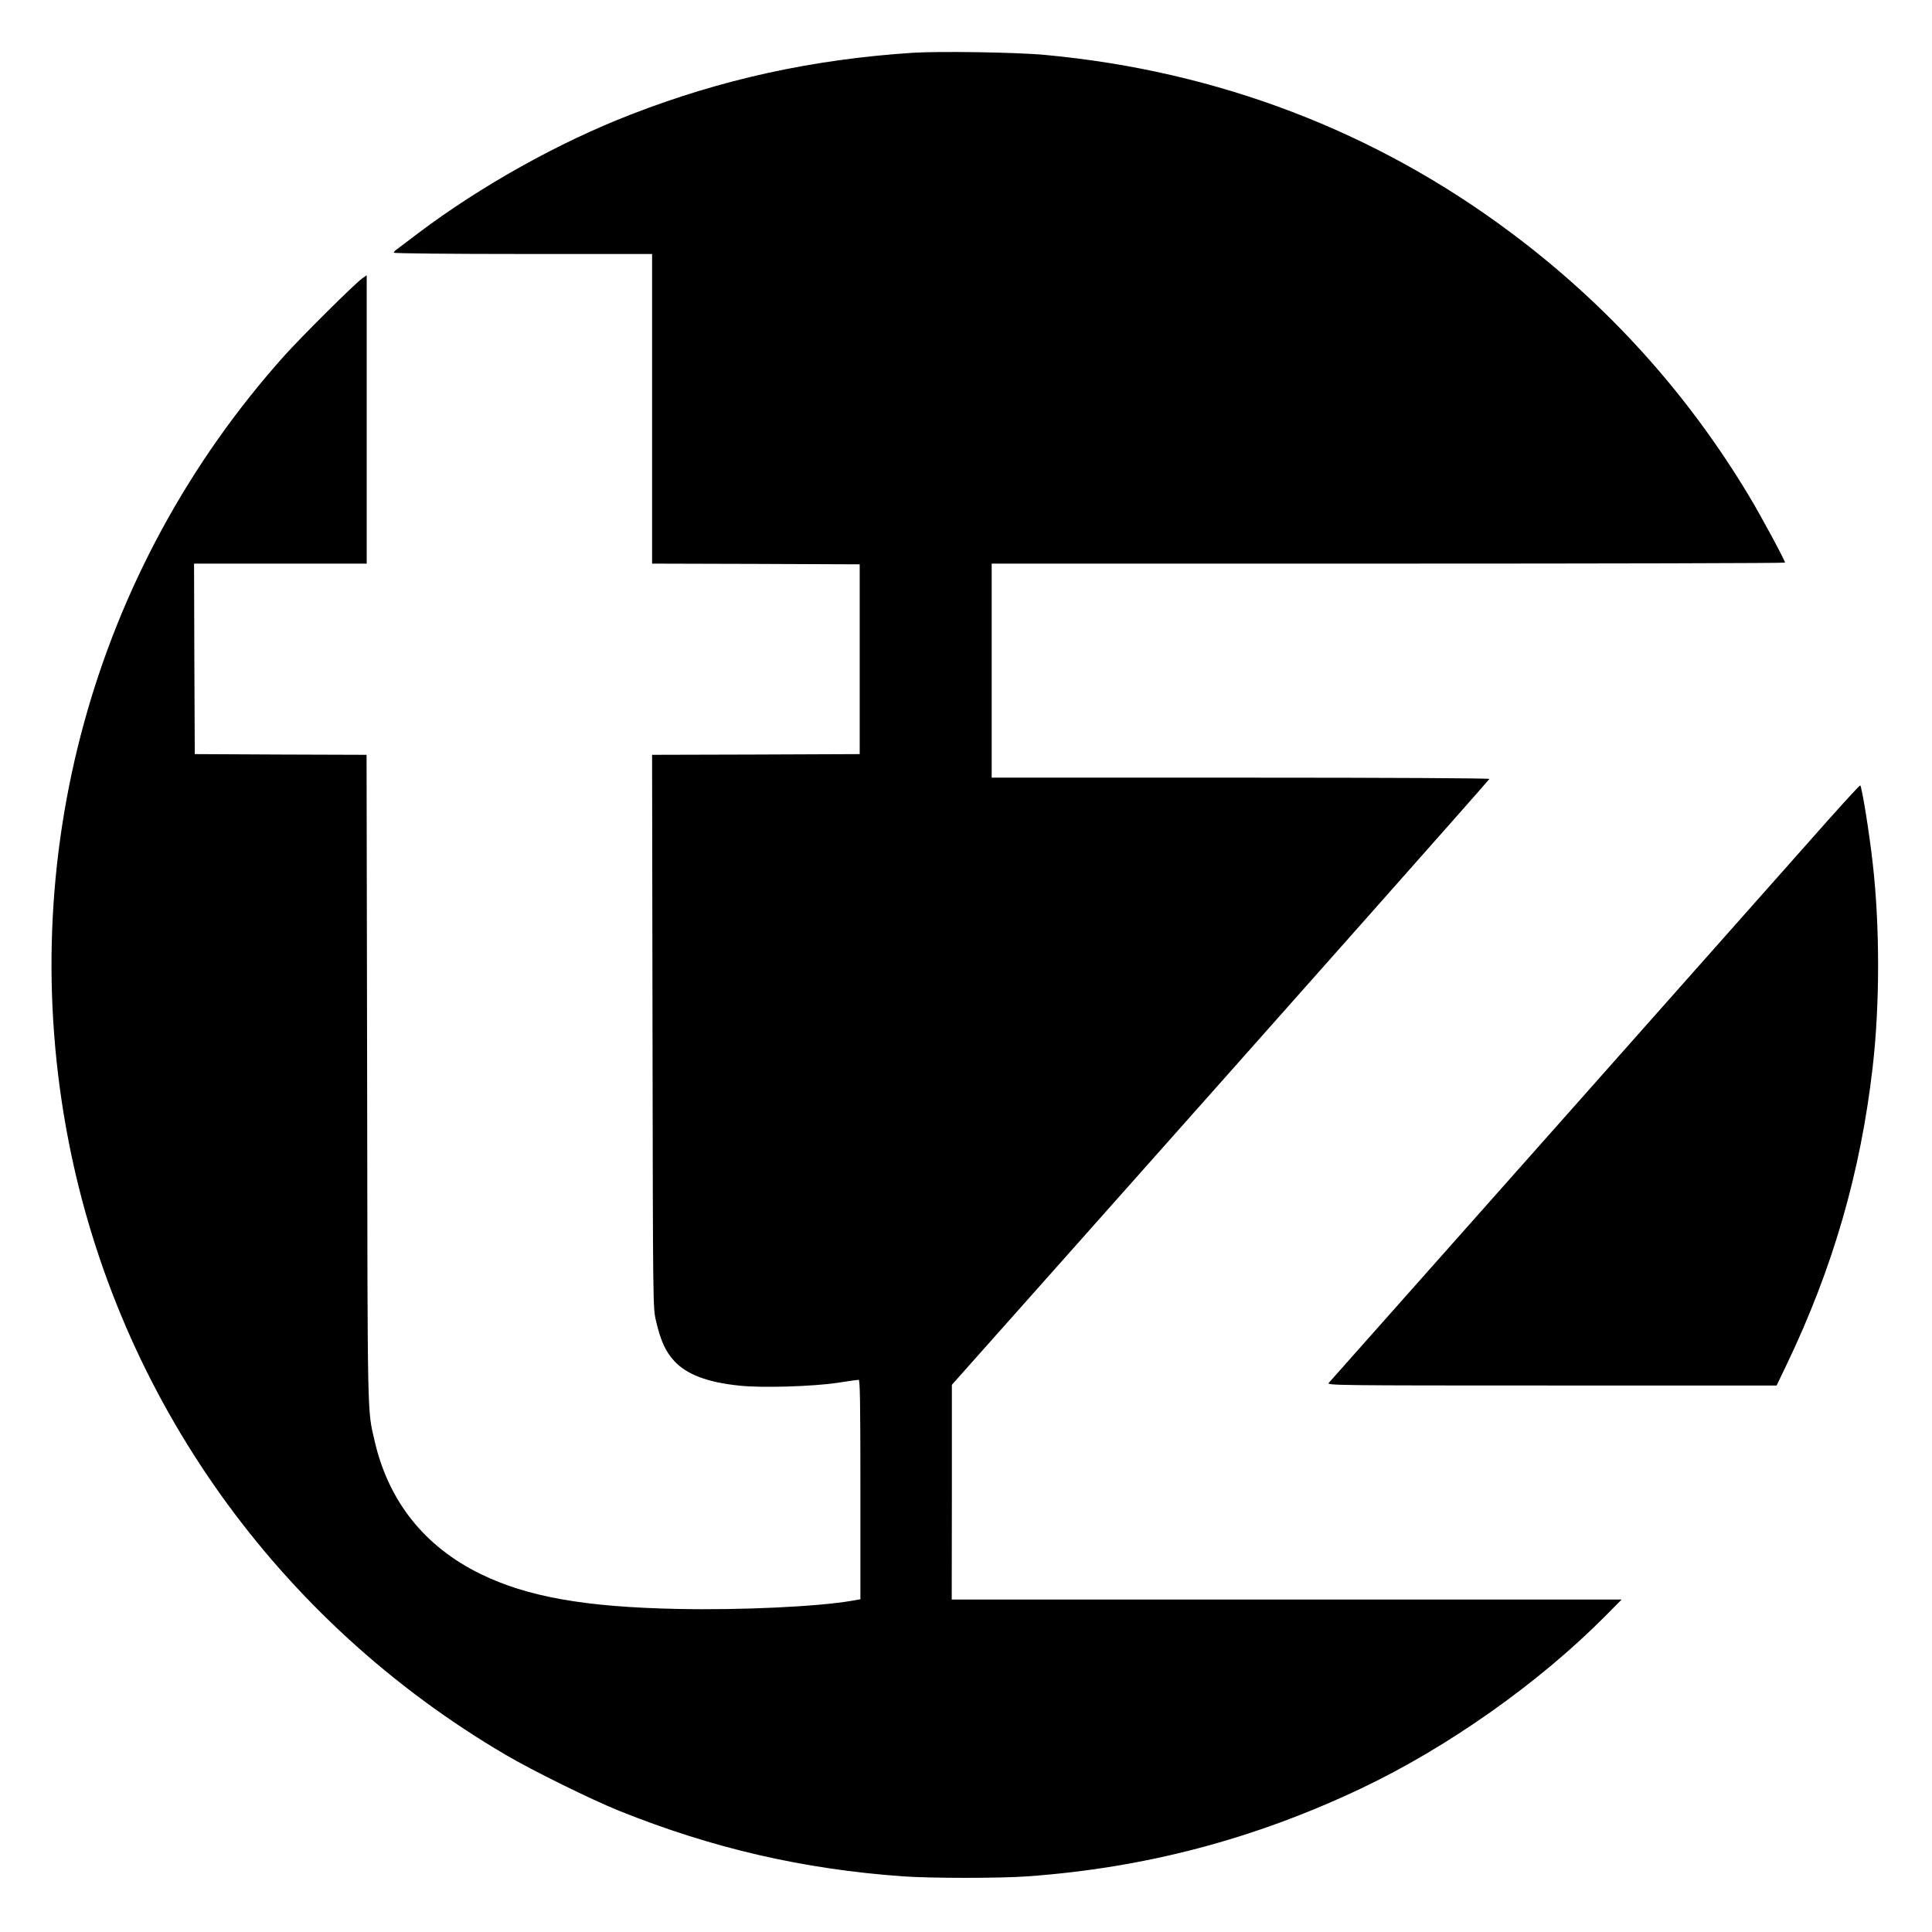
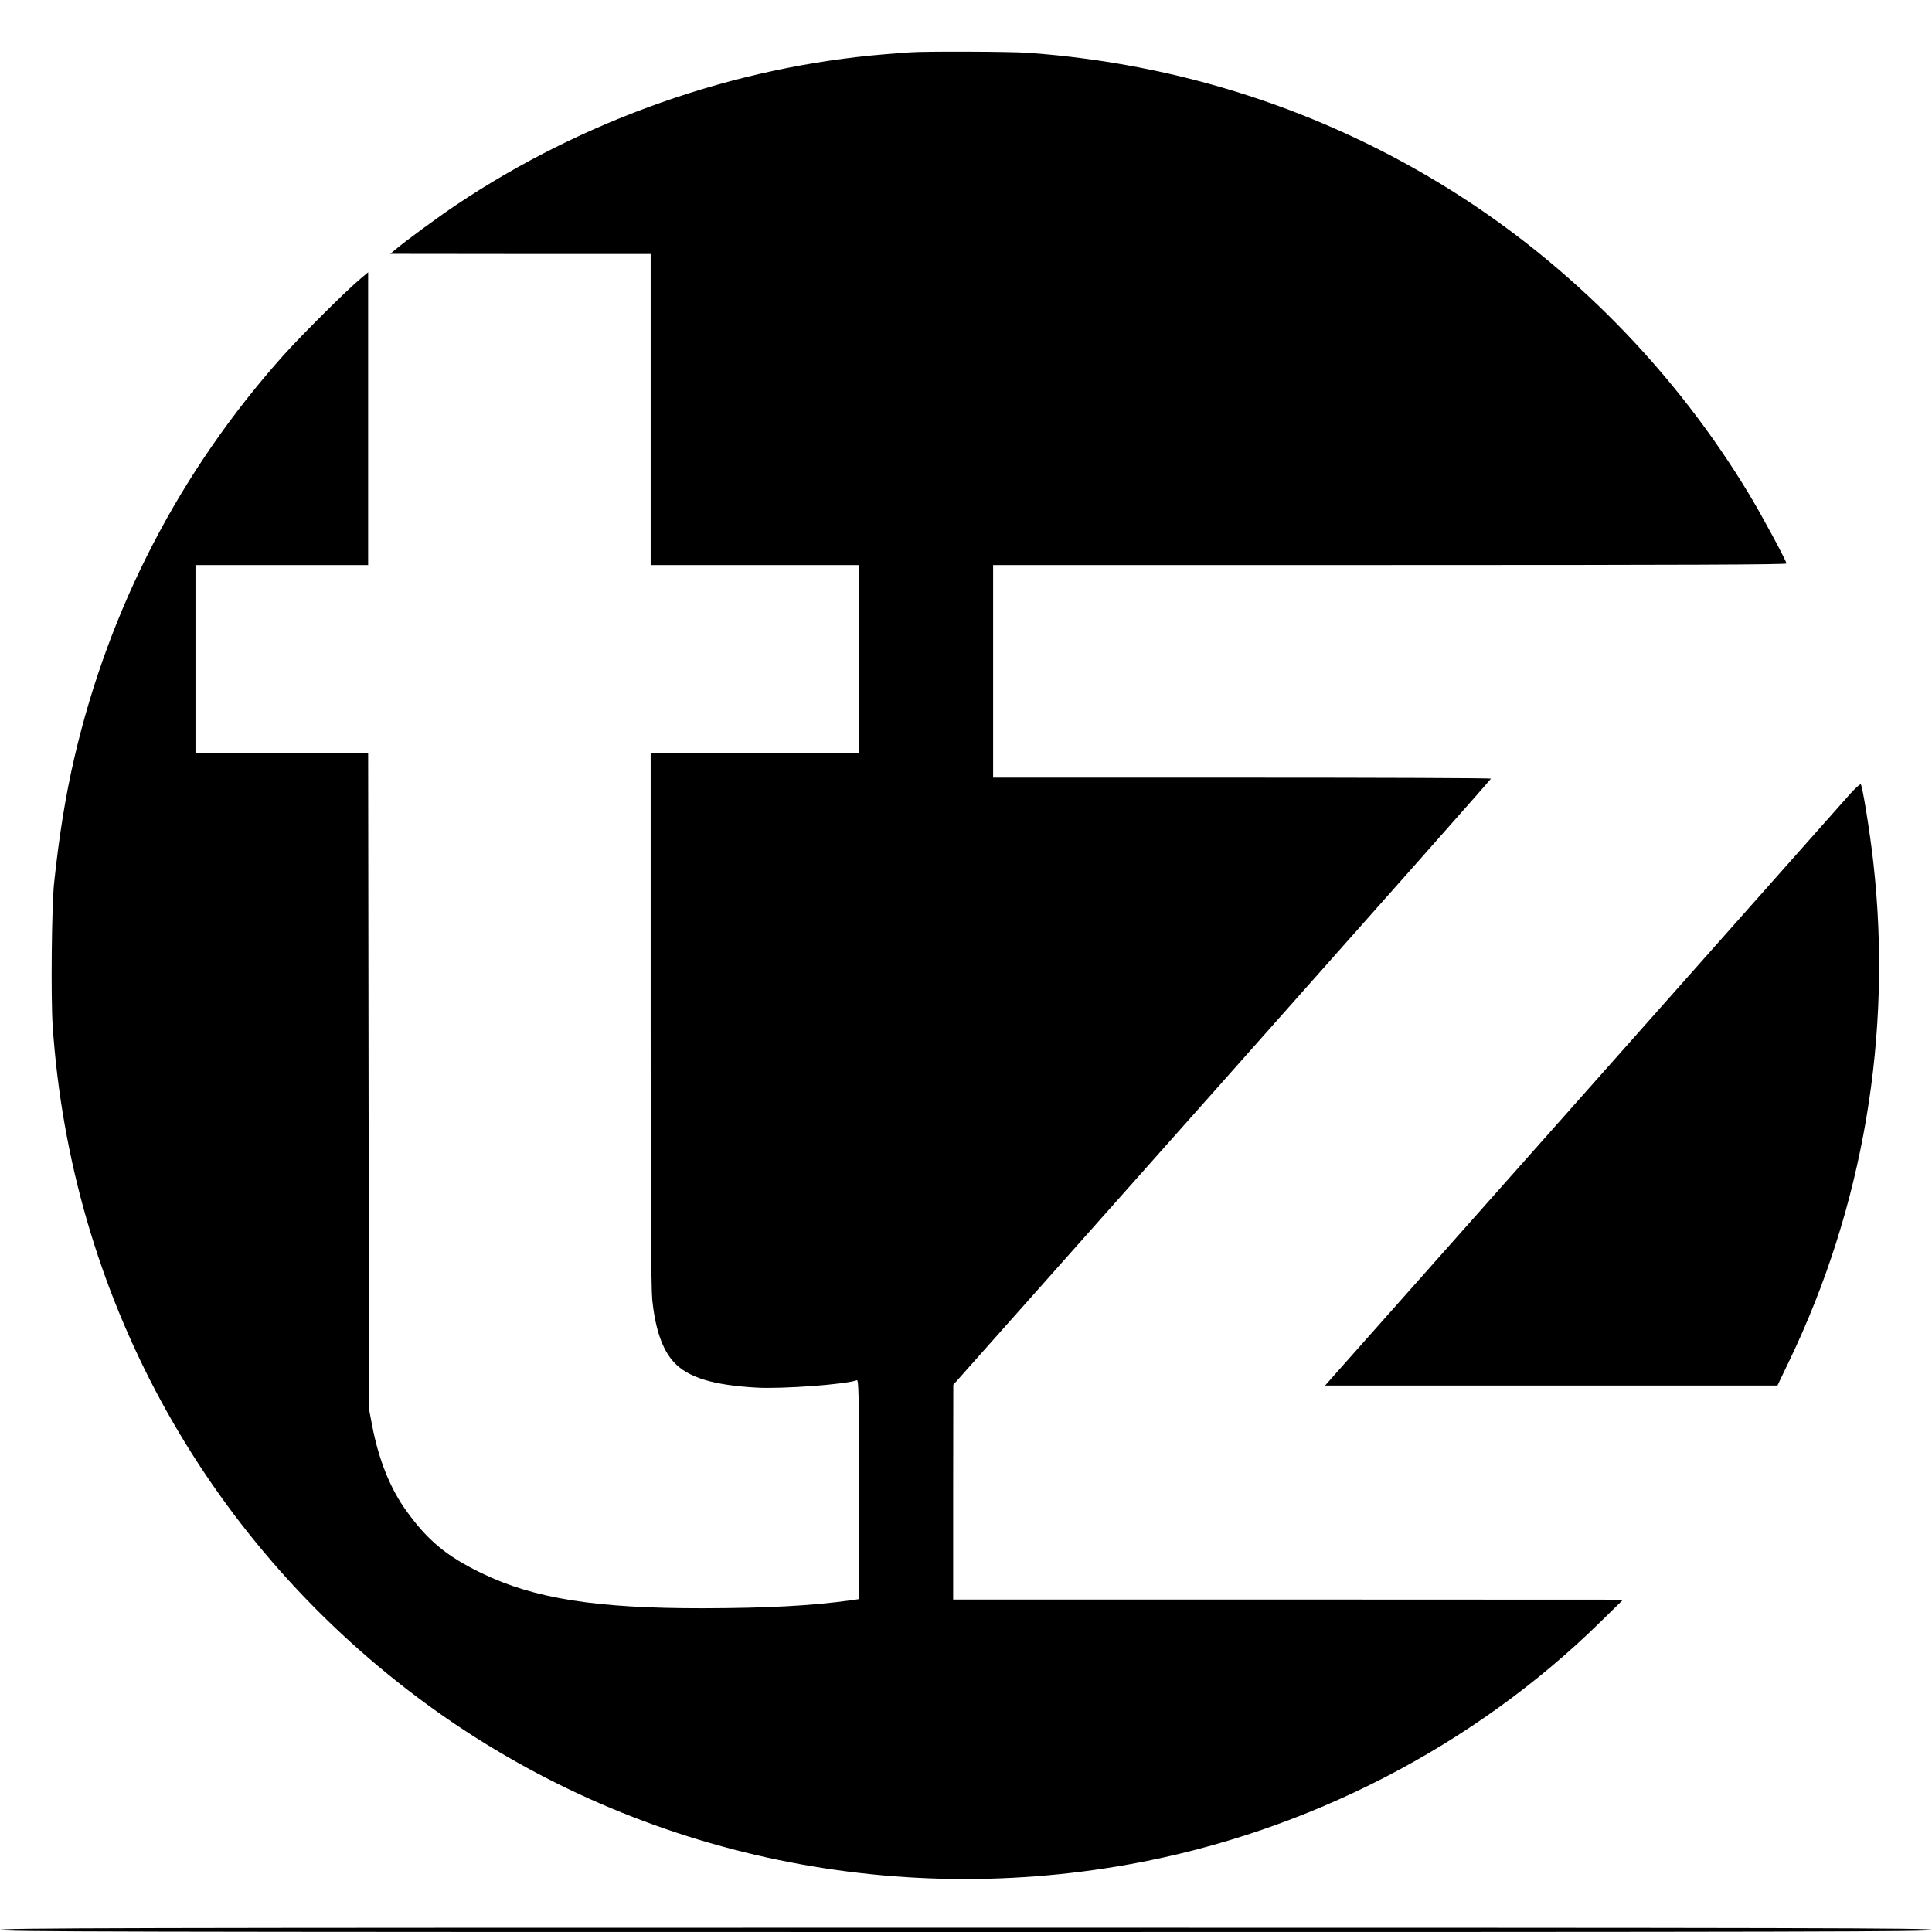
<svg xmlns="http://www.w3.org/2000/svg" version="1.0" width="1354pt" height="1354pt" viewBox="0 0 1354 1354" preserveAspectRatio="xMidYMid meet">
  <g transform="translate(0,1354) scale(0.1,-0.1)" fill="#000000" stroke="none">
-     <path d="M6395 13170 c-701 -46 -1337 -185 -1975 -433 -506 -196 -1051 -501 -1489 -831 -73 -56 -142 -107 -152 -115 -11 -7 -19 -17 -19 -22 0 -5 392 -9 905 -9 l905 0 0 -1085 0 -1085 728 -2 727 -3 0 -665 0 -665 -728 -3 -727 -2 3 -1938 c3 -1930 3 -1937 24 -2027 32 -140 68 -219 129 -284 87 -94 232 -149 457 -172 156 -17 513 -6 687 20 74 12 141 21 148 21 9 0 12 -160 12 -769 l0 -769 -62 -11 c-240 -41 -776 -66 -1213 -57 -654 13 -1057 84 -1387 245 -393 192 -646 510 -743 934 -51 225 -49 97 -52 2539 l-4 2268 -602 2 -602 3 -3 668 -2 667 605 0 605 0 0 1011 0 1010 -30 -21 c-54 -38 -429 -411 -549 -545 -1340 -1498 -1896 -3525 -1510 -5505 351 -1799 1464 -3361 3064 -4299 185 -109 601 -314 795 -392 655 -263 1288 -409 1989 -459 195 -14 680 -14 871 0 825 59 1591 261 2341 617 607 288 1246 740 1709 1207 l115 116 -2348 0 -2347 0 1 753 0 752 757 851 c1717 1931 3007 3386 3010 3395 2 5 -674 9 -1742 9 l-1746 0 0 750 0 750 2780 0 c1529 0 2780 3 2780 7 0 15 -170 331 -253 468 -433 721 -989 1336 -1662 1840 -952 714 -2061 1138 -3270 1250 -199 19 -742 27 -930 15z" />
-     <path d="M12808 7788 c-123 -139 -957 -1079 -1852 -2088 -896 -1009 -1636 -1843 -1644 -1852 -14 -17 61 -18 1562 -18 l1577 0 71 148 c324 676 518 1348 602 2082 51 439 51 991 0 1435 -24 213 -75 529 -87 541 -2 3 -105 -109 -229 -248z" />
+     <path d="M6375 13173 c-22 -1 -98 -8 -170 -13 -1055 -86 -2116 -459 -3006 -1055 -131 -88 -359 -255 -434 -319 l-30 -25 913 -1 912 0 0 -1090 0 -1090 730 0 730 0 0 -660 0 -660 -730 0 -730 0 0 -1858 c0 -1276 3 -1893 11 -1968 21 -209 71 -353 152 -441 99 -107 275 -161 582 -178 179 -10 626 23 700 52 13 4 15 -94 15 -765 l0 -769 -47 -7 c-286 -40 -594 -56 -1048 -57 -749 -1 -1184 68 -1550 246 -246 119 -378 229 -529 439 -112 156 -192 356 -238 596 l-22 115 -3 2298 -3 2297 -605 0 -605 0 0 660 0 660 605 0 605 0 0 1026 0 1026 -52 -44 c-95 -78 -418 -400 -544 -541 -721 -807 -1219 -1766 -1463 -2818 -63 -272 -107 -549 -142 -879 -17 -167 -23 -795 -10 -998 127 -1877 1050 -3576 2556 -4707 1419 -1066 3232 -1490 4999 -1169 1240 225 2407 827 3296 1701 l155 152 -2347 1 -2348 0 0 753 1 752 1884 2120 c1036 1166 1884 2123 1884 2128 1 4 -784 7 -1744 7 l-1745 0 0 745 0 745 2780 0 c2087 0 2780 3 2780 11 0 17 -170 333 -258 479 -519 864 -1249 1608 -2095 2138 -894 559 -1898 885 -2962 962 -126 9 -730 11 -830 3z" />
+     <path d="M12968 7978 c-35 -40 -869 -980 -1853 -2088 -983 -1108 -1797 -2025 -1808 -2037 l-20 -23 1585 0 1585 0 80 167 c522 1084 727 2296 592 3498 -22 201 -76 536 -88 548 -4 4 -37 -25 -73 -65z" />
+     <path d="M0 15 c0 -13 759 -15 6770 -15 6011 0 6770 2 6770 15 0 13 -759 15 -6770 15 -6011 0 -6770 -2 -6770 -15z" />
  </g>
</svg>
